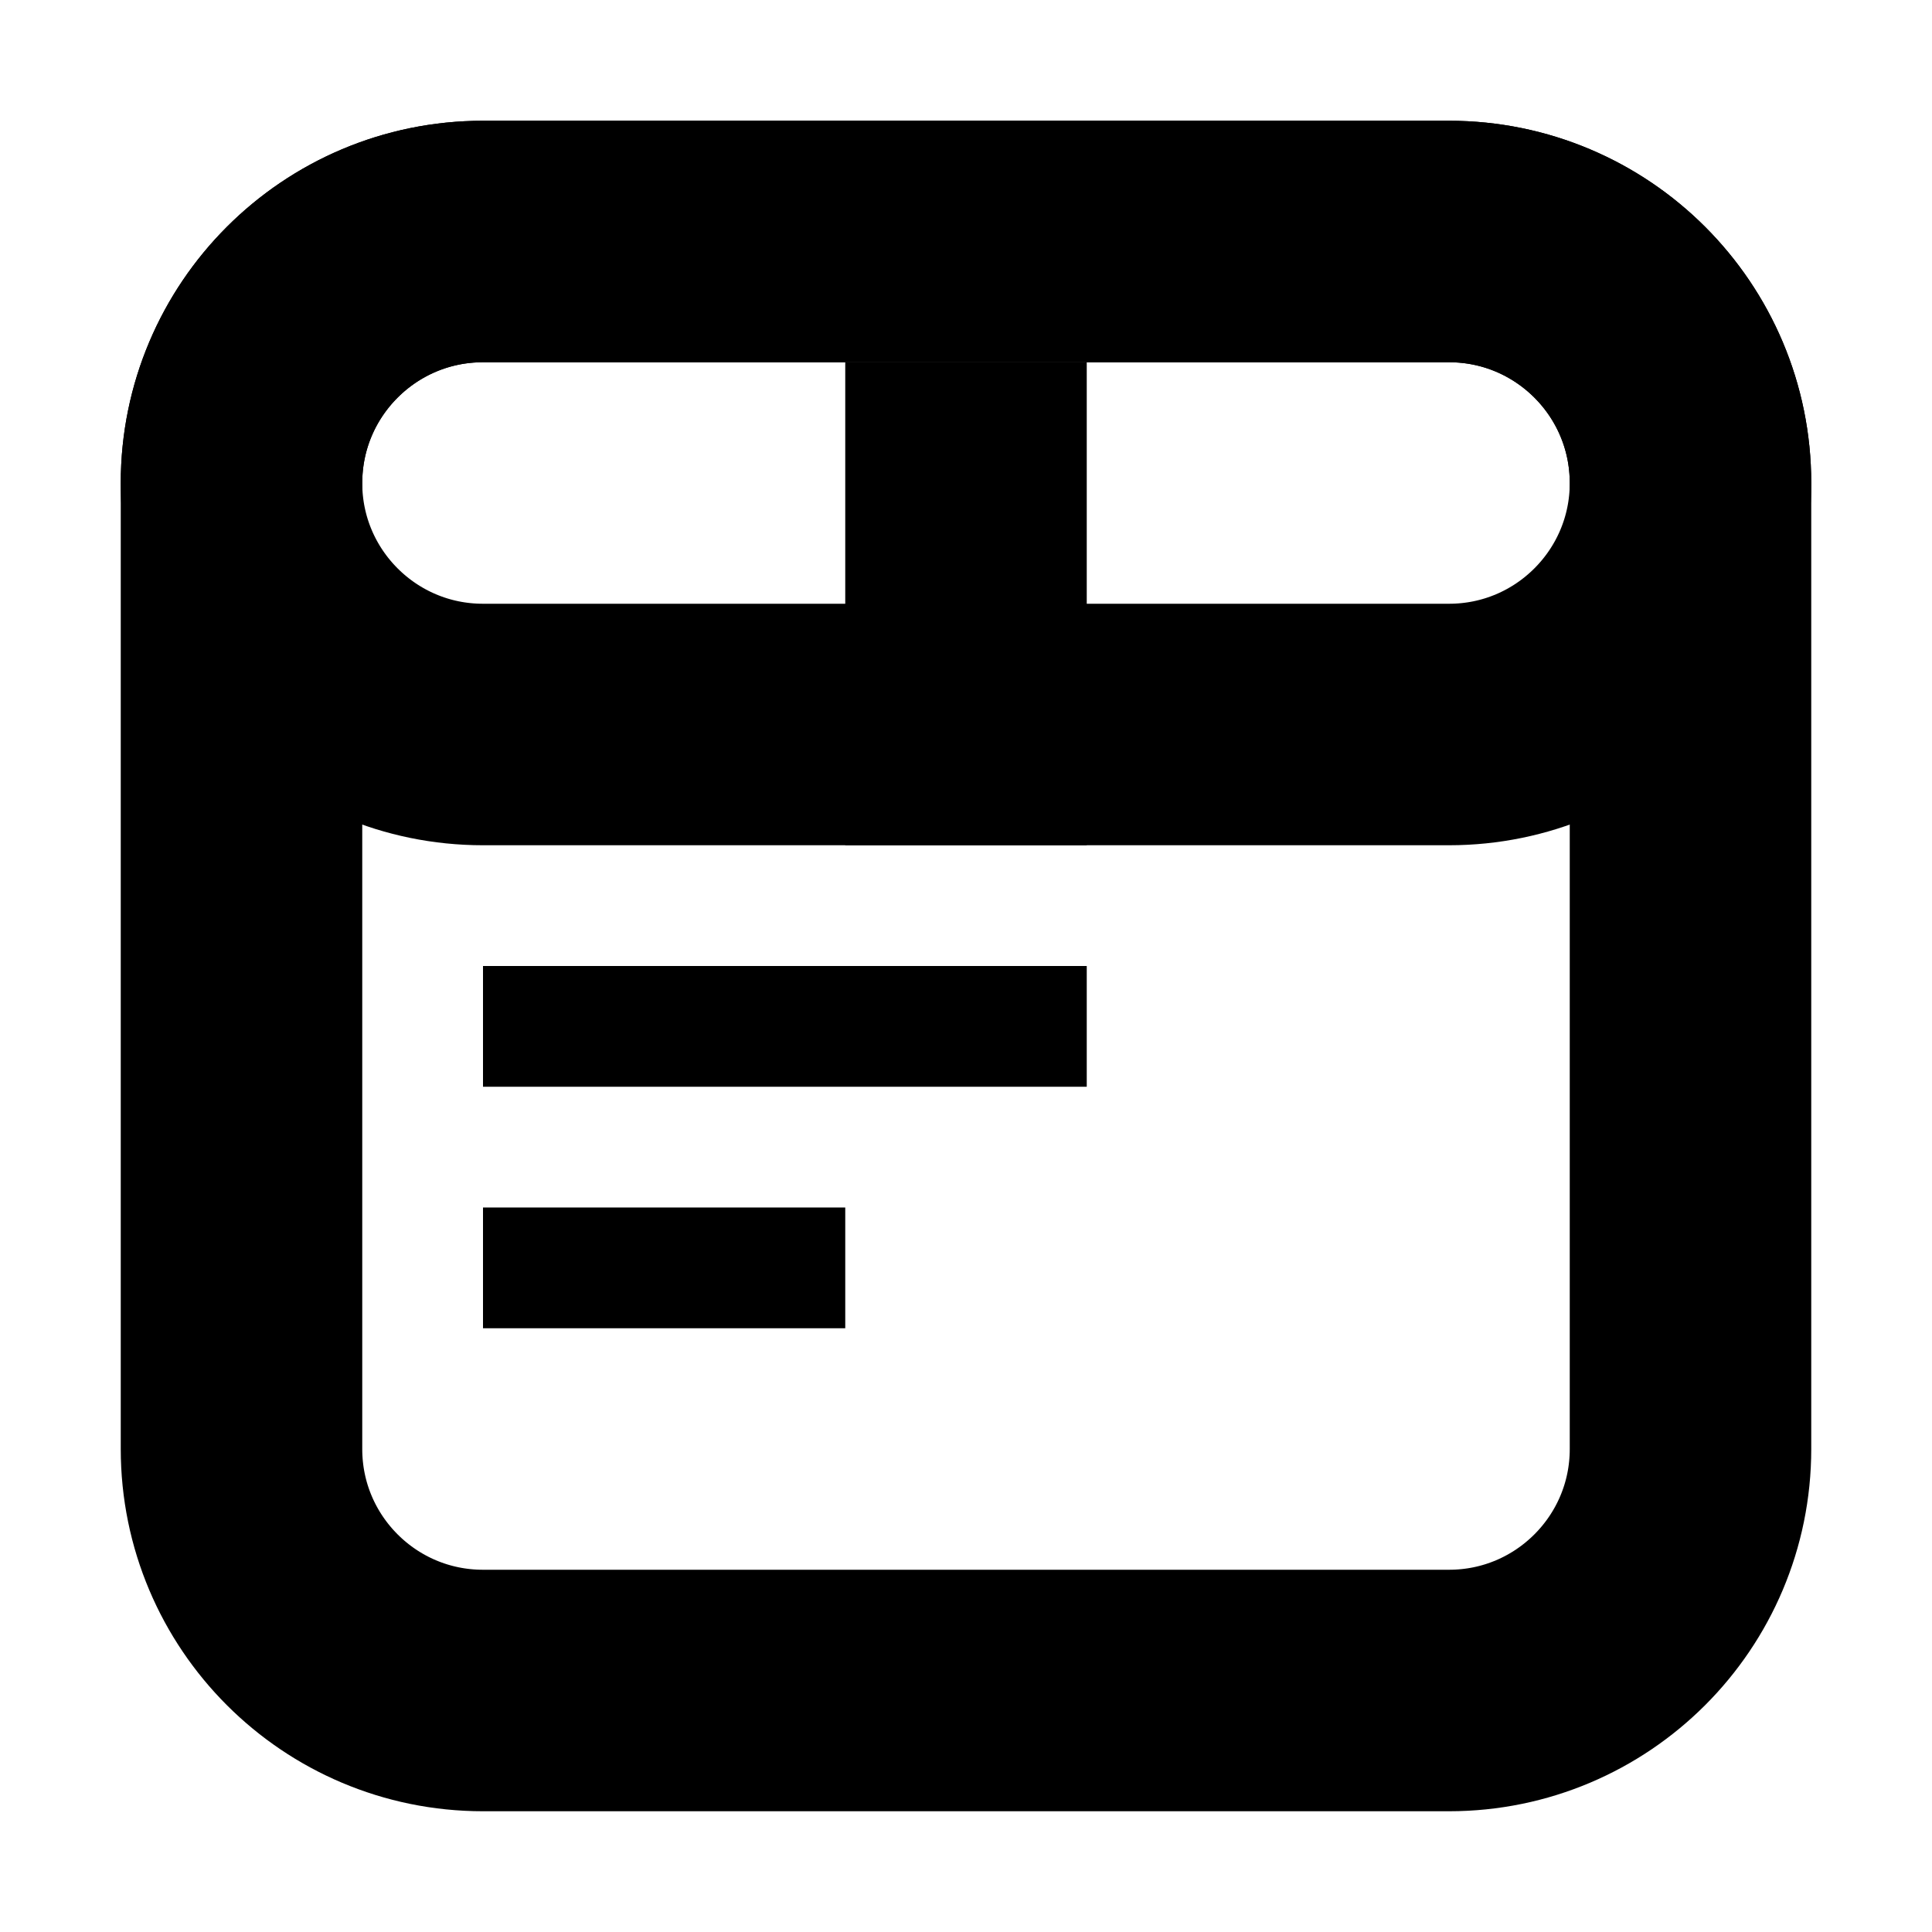
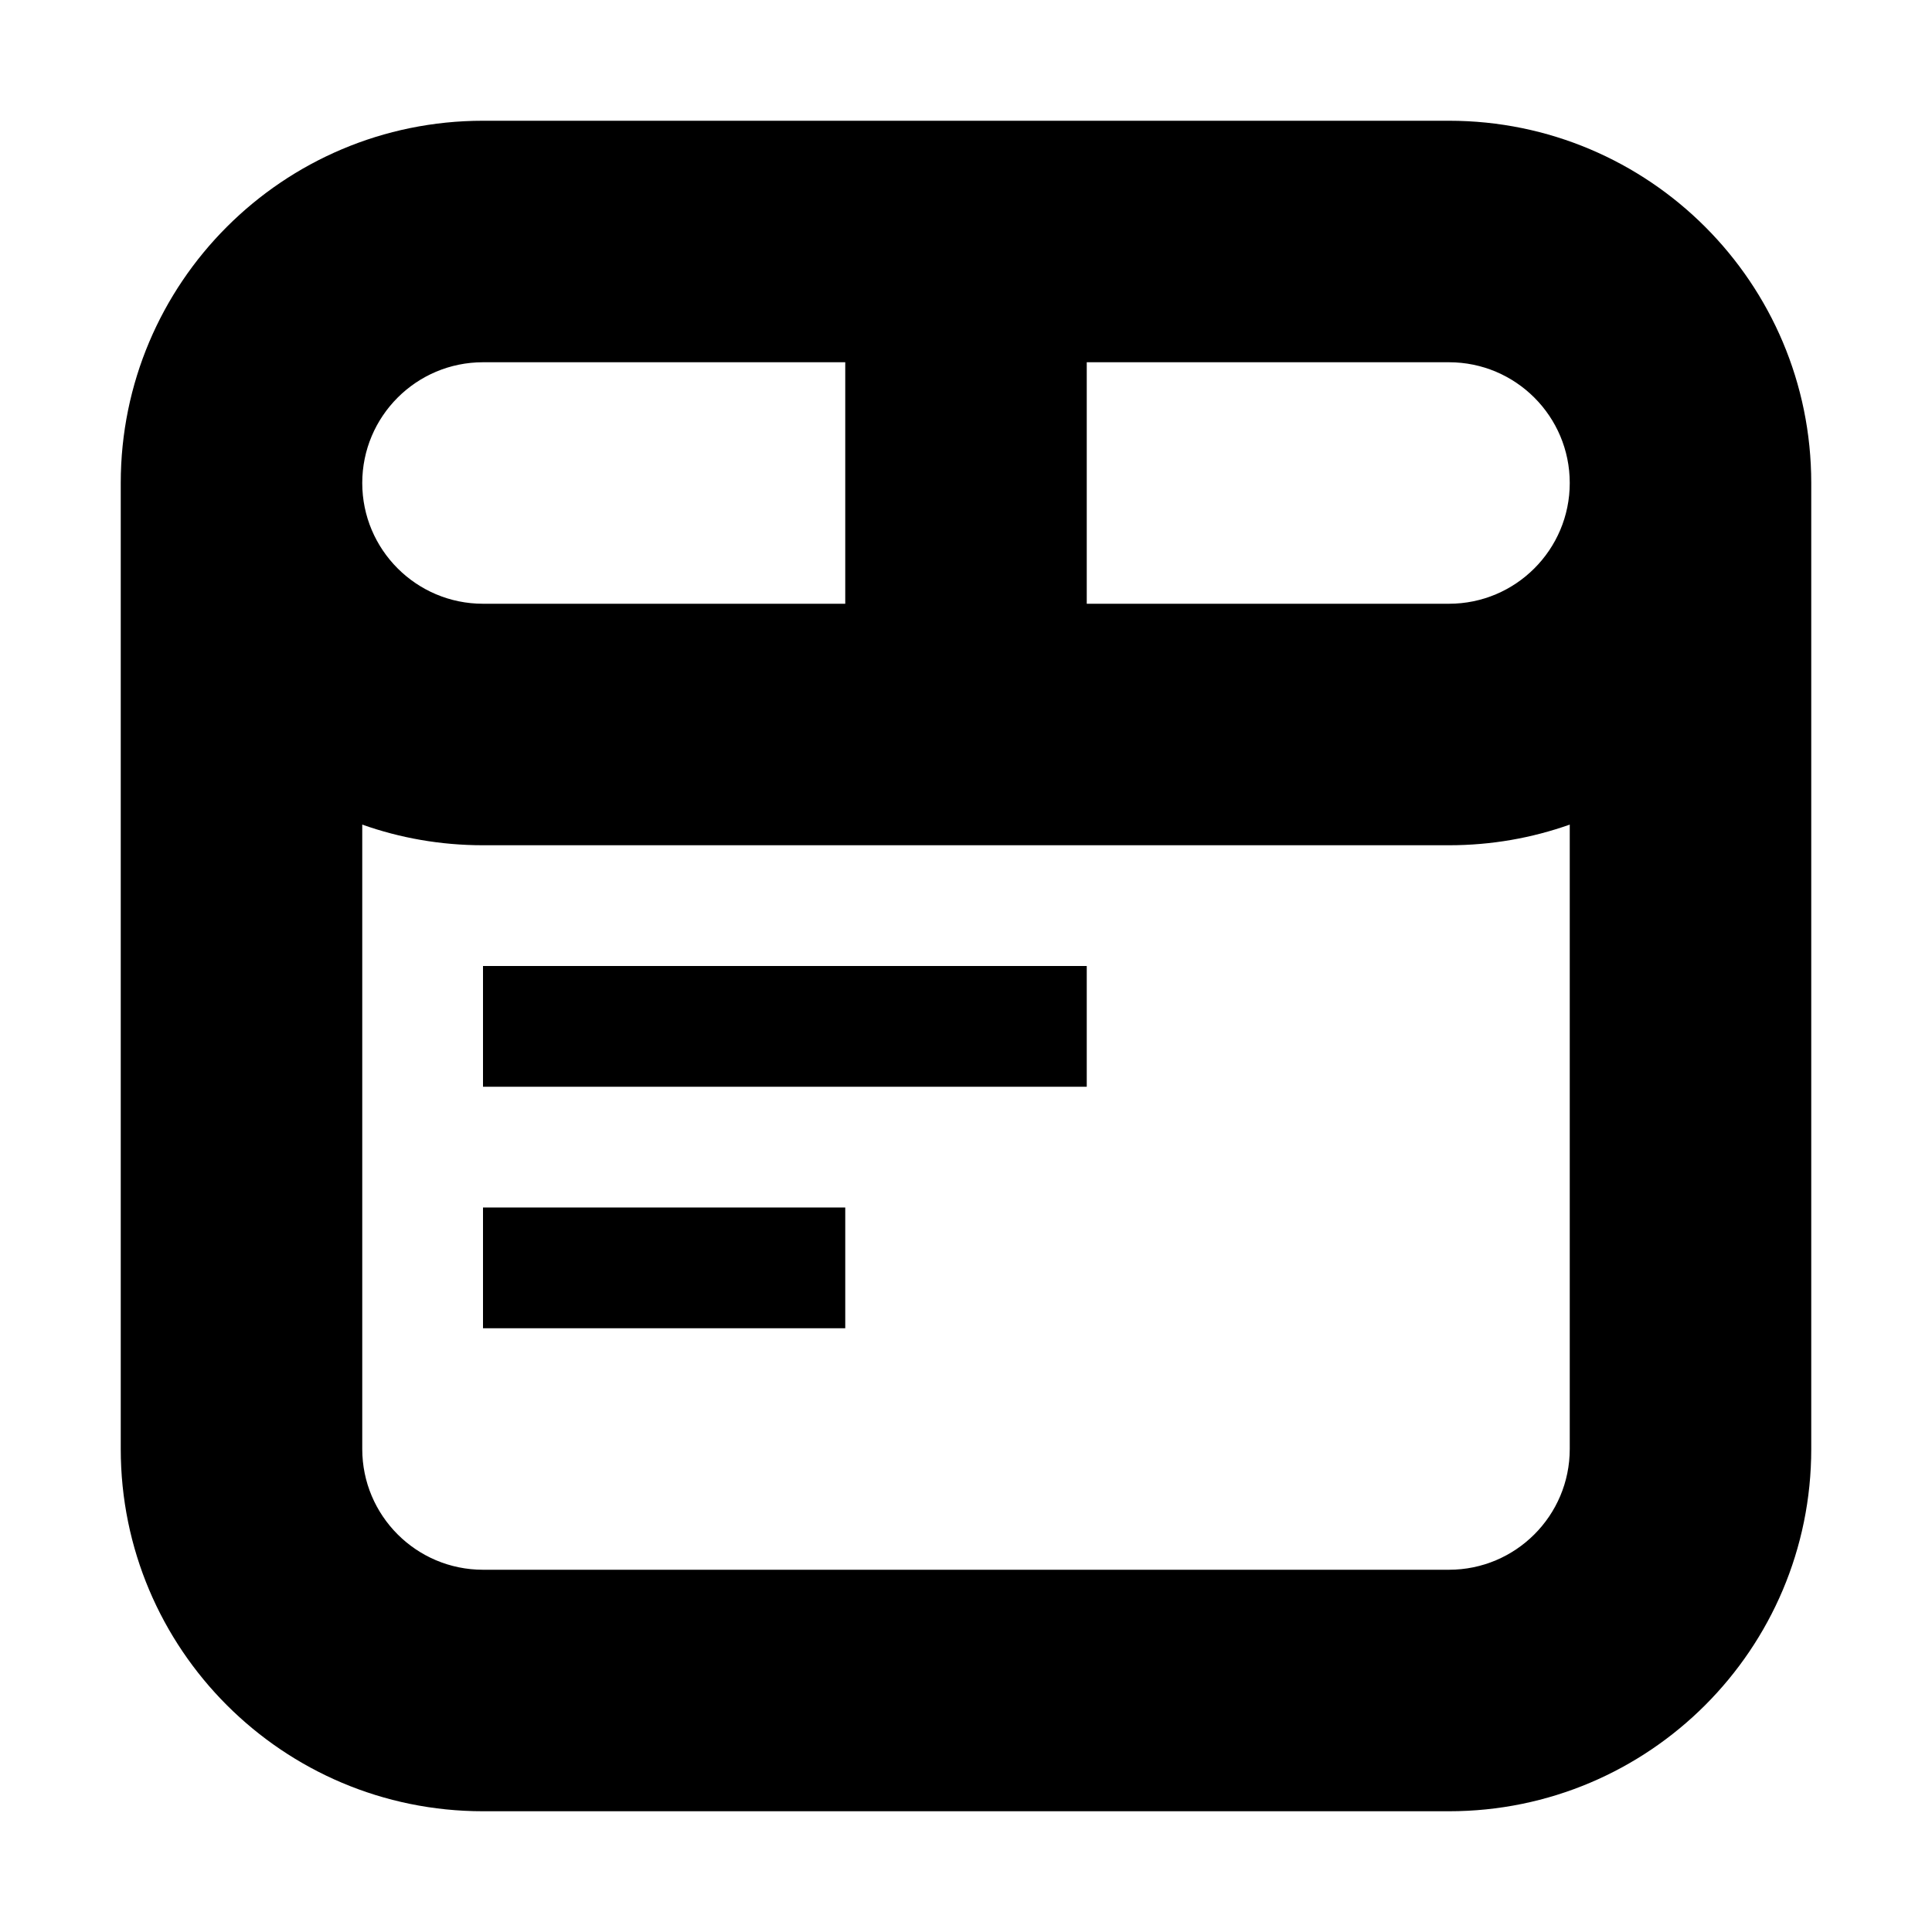
<svg xmlns="http://www.w3.org/2000/svg" width="16" height="16" viewBox="0 0 16 16" fill="none">
-   <rect x="4" y="8" width="5" height="1" fill="black" />
-   <rect x="4" y="10" width="3" height="1" fill="black" />
-   <rect x="2" y="2" width="12" height="12" rx="2" stroke="black" stroke-width="2" />
-   <rect x="2" y="2" width="12" height="4" rx="2" stroke="black" stroke-width="2" />
-   <rect x="7" y="3" width="2" height="4" fill="black" />
+   <path d="M4 8H9V9H4V8Z" fill="black" />
+   <path d="M4 10H7V11H4V10Z" fill="black" />
+   <path fill-rule="evenodd" clip-rule="evenodd" d="M4 3C3.448 3 3 3.448 3 4C3 4.552 3.448 5 4 5H7V3H4ZM9 3V5H12C12.552 5 13 4.552 13 4C13 3.448 12.552 3 12 3H9ZM9 7H7H4C3.649 7 3.313 6.94 3 6.829V12C3 12.552 3.448 13 4 13H12C12.552 13 13 12.552 13 12V6.829C12.687 6.94 12.351 7 12 7H9ZM4 1C2.343 1 1 2.343 1 4V12C1 13.657 2.343 15 4 15H12C13.657 15 15 13.657 15 12V4C15 2.343 13.657 1 12 1H4Z" fill="black" />
</svg>
